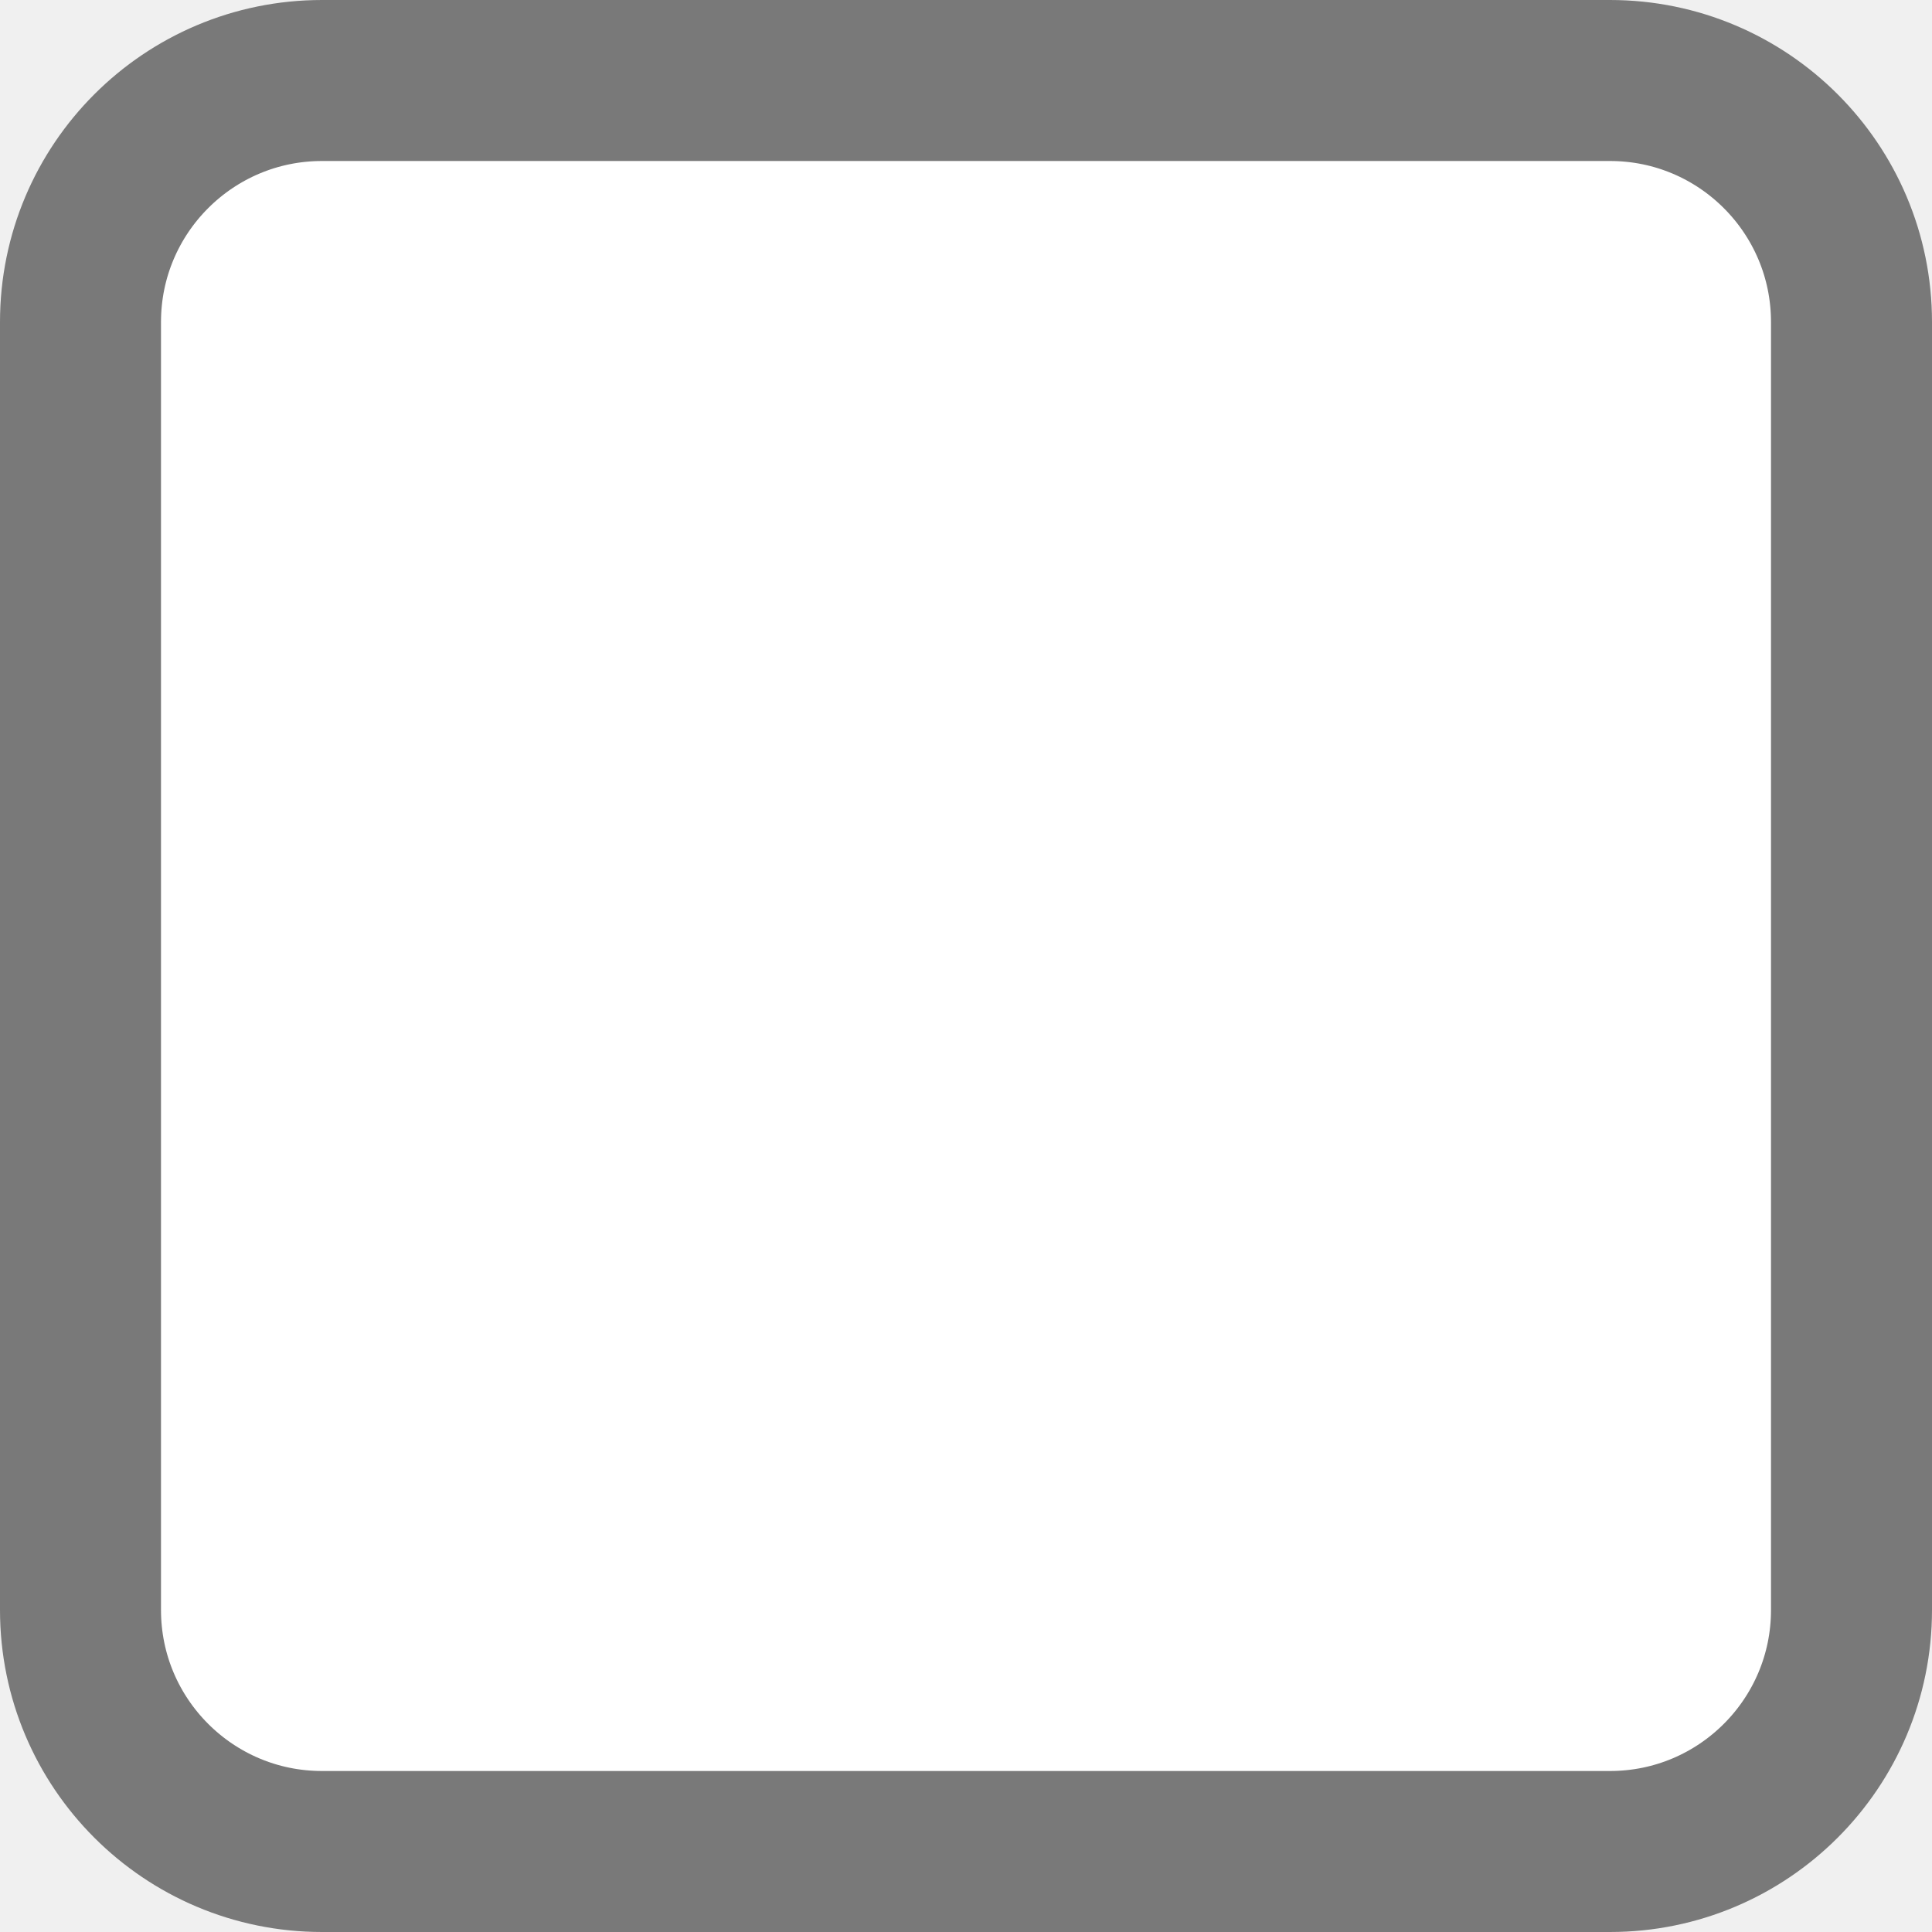
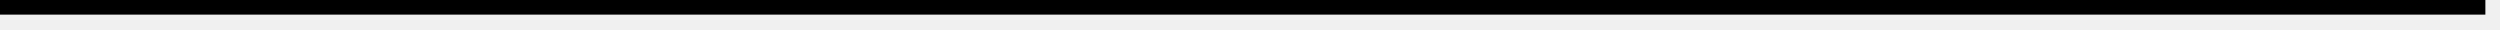
- <svg xmlns="http://www.w3.org/2000/svg" version="1.1" width="12px" height="12px" viewBox="206 972  12 12">
-   <path d="M 206.5 974  A 1.5 1.5 0 0 1 208 972.5 L 216 972.5  A 1.5 1.5 0 0 1 217.5 974 L 217.5 982  A 1.5 1.5 0 0 1 216 983.5 L 208 983.5  A 1.5 1.5 0 0 1 206.5 982 L 206.5 974  Z " fill-rule="nonzero" fill="#ffffff" stroke="none" />
-   <path d="M 206.5 974  A 1.5 1.5 0 0 1 208 972.5 L 216 972.5  A 1.5 1.5 0 0 1 217.5 974 L 217.5 982  A 1.5 1.5 0 0 1 216 983.5 L 208 983.5  A 1.5 1.5 0 0 1 206.5 982 L 206.5 974  Z " stroke-width="1" stroke="#797979" fill="none" />
+ <svg xmlns="http://www.w3.org/2000/svg" version="1.1" width="171px" height="2px">
+   <g transform="matrix(1 0 0 1 -271 -190 )">
+     <path d="M 271 190.5  L 441 190.5  " stroke-width="1" stroke="#000000" fill="none" />
+   </g>
</svg>
